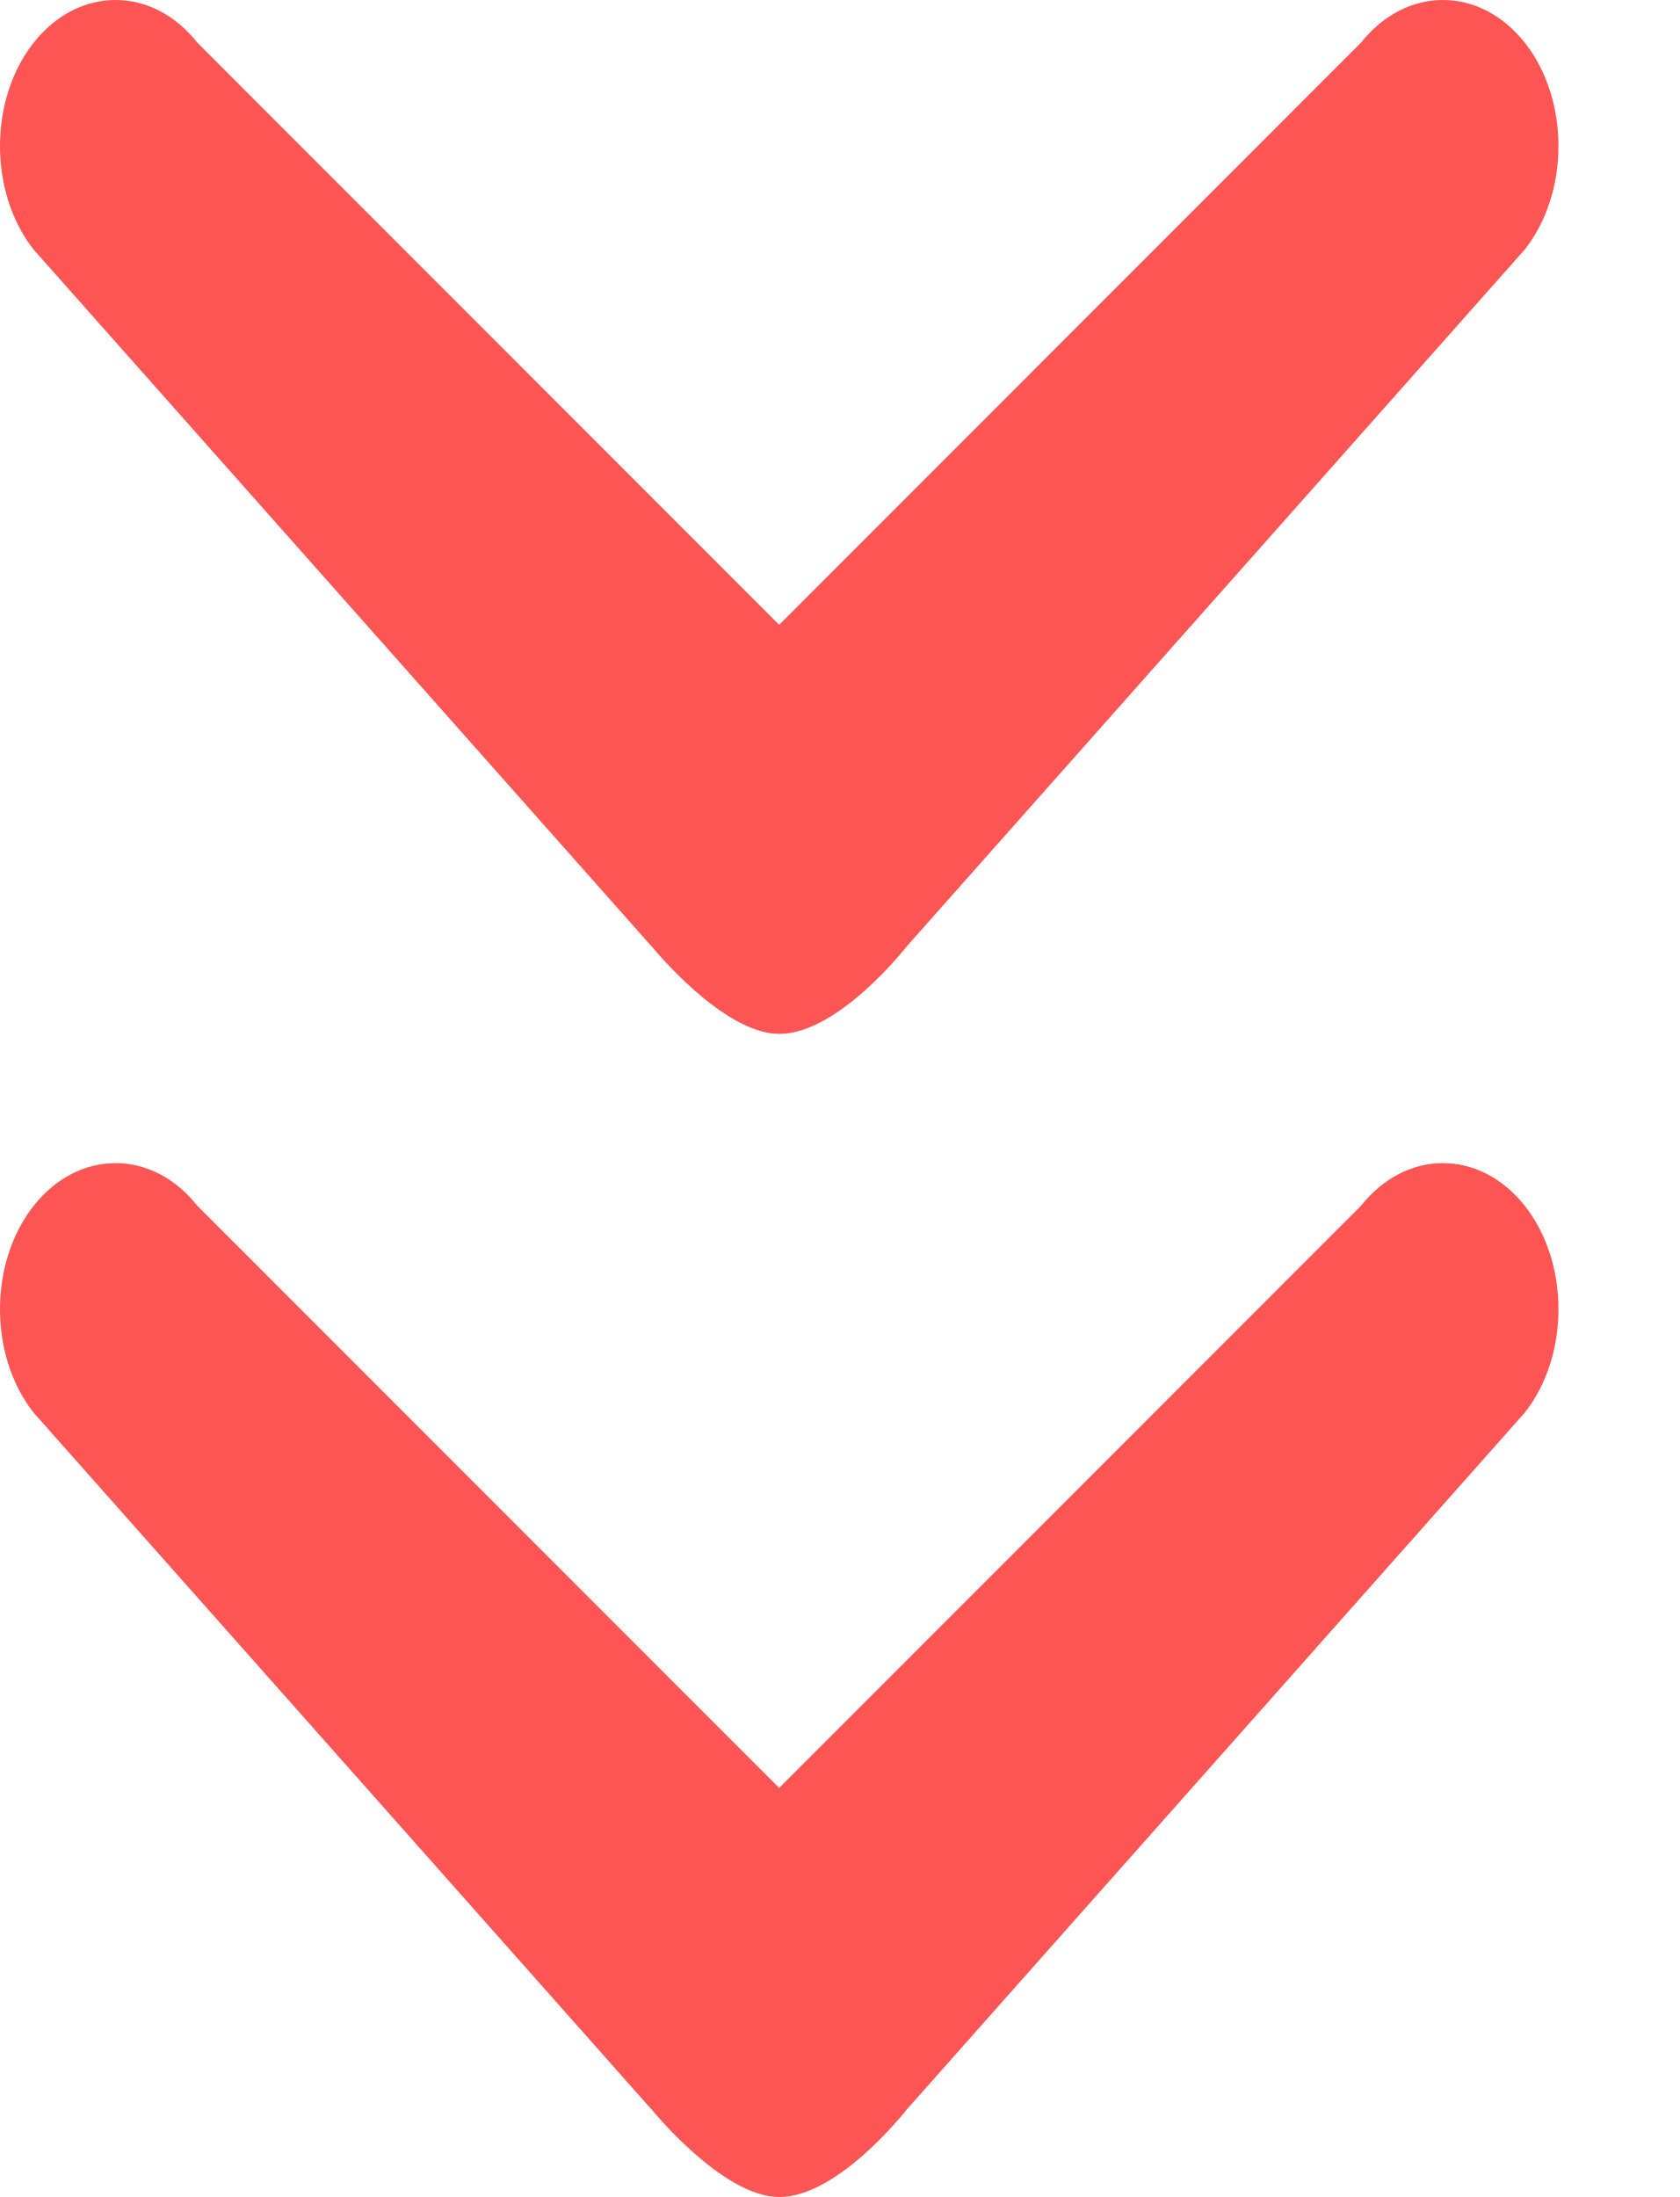
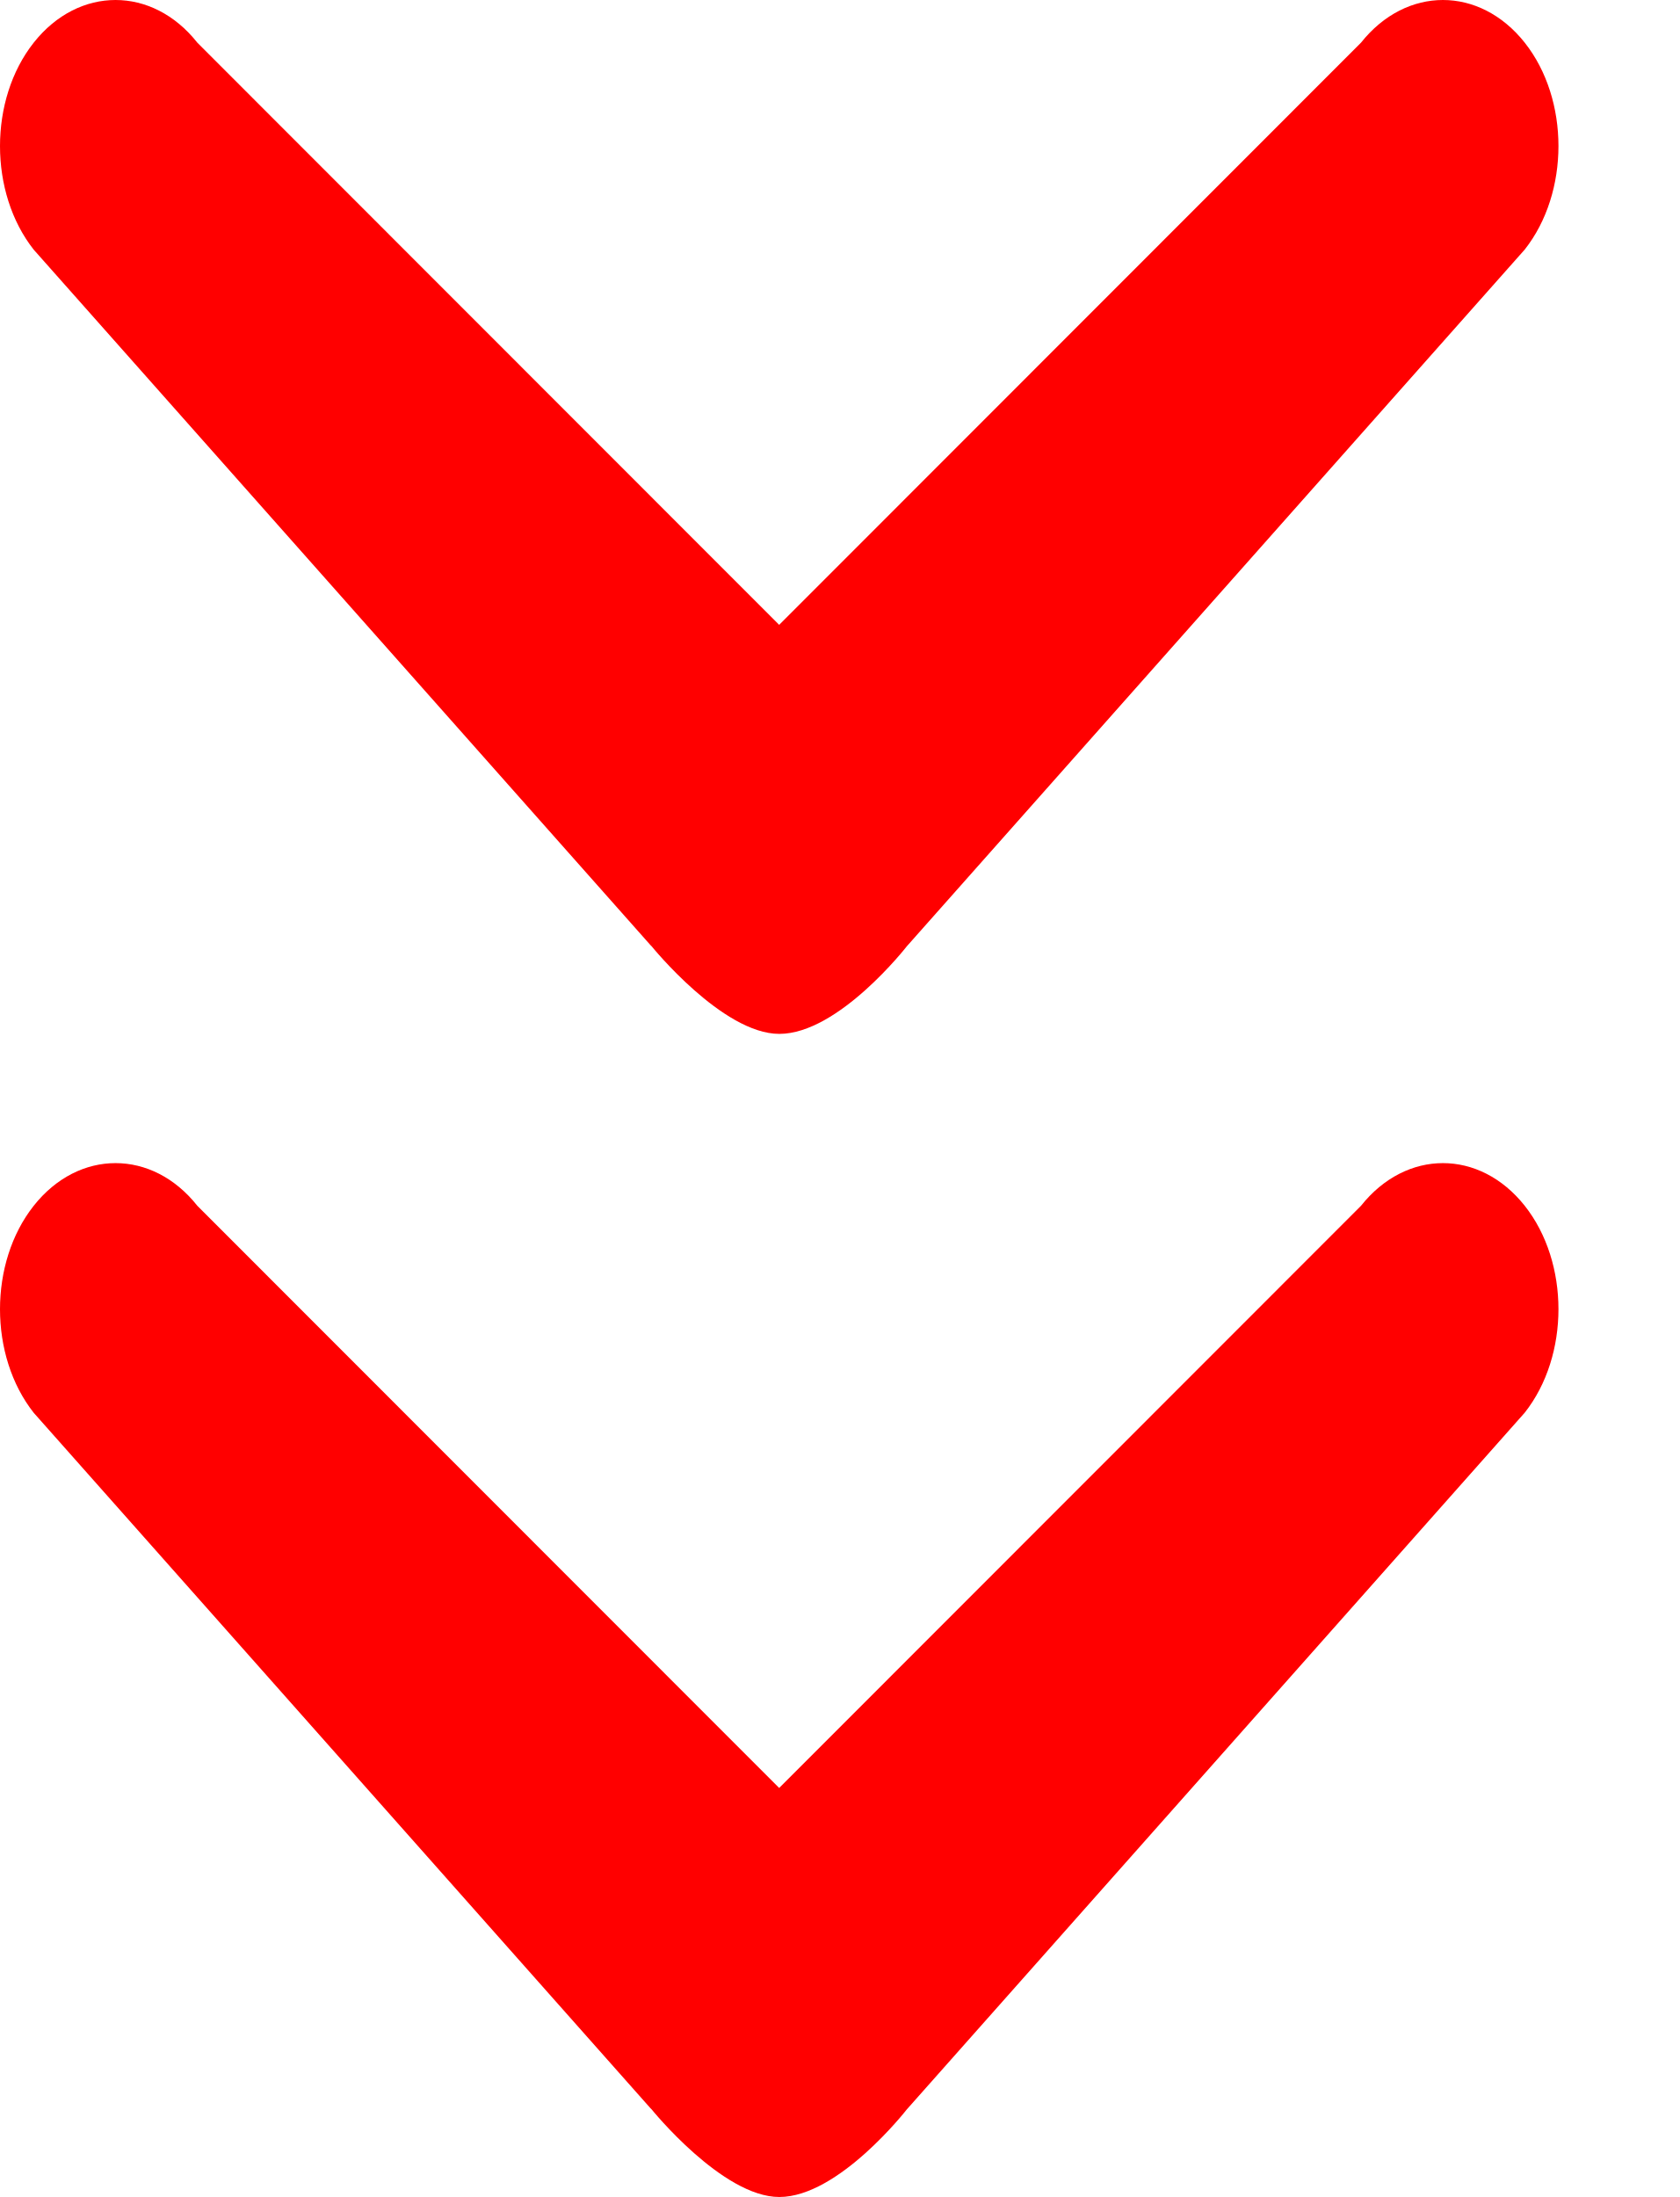
<svg xmlns="http://www.w3.org/2000/svg" width="13px" height="17px" viewBox="0 0 13 17" version="1.1">
  <defs />
  <g id="Page-1" stroke="none" stroke-width="1" fill="none" fill-rule="evenodd">
-     <g id="icons-(1)" transform="translate(-310, -108)" fill-rule="nonzero" fill="#FD5454">
+     <g id="icons-(1)" transform="translate(-310, -108)" fill-rule="nonzero" fill="#FF0000">
      <path d="M317.018,115.322 C317.018,115.322 316.491,116 316.031,116 C315.591,116 315.043,115.322 315.043,115.322 L315.033,115.312 L310.261,109.932 C309.913,109.491 309.913,108.77 310.261,108.33 C310.609,107.89 311.179,107.89 311.527,108.33 L316.03,112.835 L320.533,108.33 C320.883,107.89 321.451,107.89 321.8,108.33 C322.148,108.77 322.148,109.49 321.8,109.931 L317.027,115.312 L317.018,115.322 L317.018,115.322 Z M317.018,124.322 C317.018,124.322 316.491,125 316.031,125 C315.591,125 315.043,124.322 315.043,124.322 L315.033,124.312 L310.261,118.932 C309.913,118.491 309.913,117.77 310.261,117.33 C310.609,116.89 311.179,116.89 311.527,117.33 L316.03,121.835 L320.533,117.33 C320.883,116.89 321.451,116.89 321.8,117.33 C322.148,117.77 322.148,118.49 321.8,118.931 L317.027,124.312 L317.018,124.322 L317.018,124.322 Z" id="Shape" />
    </g>
  </g>
</svg>
